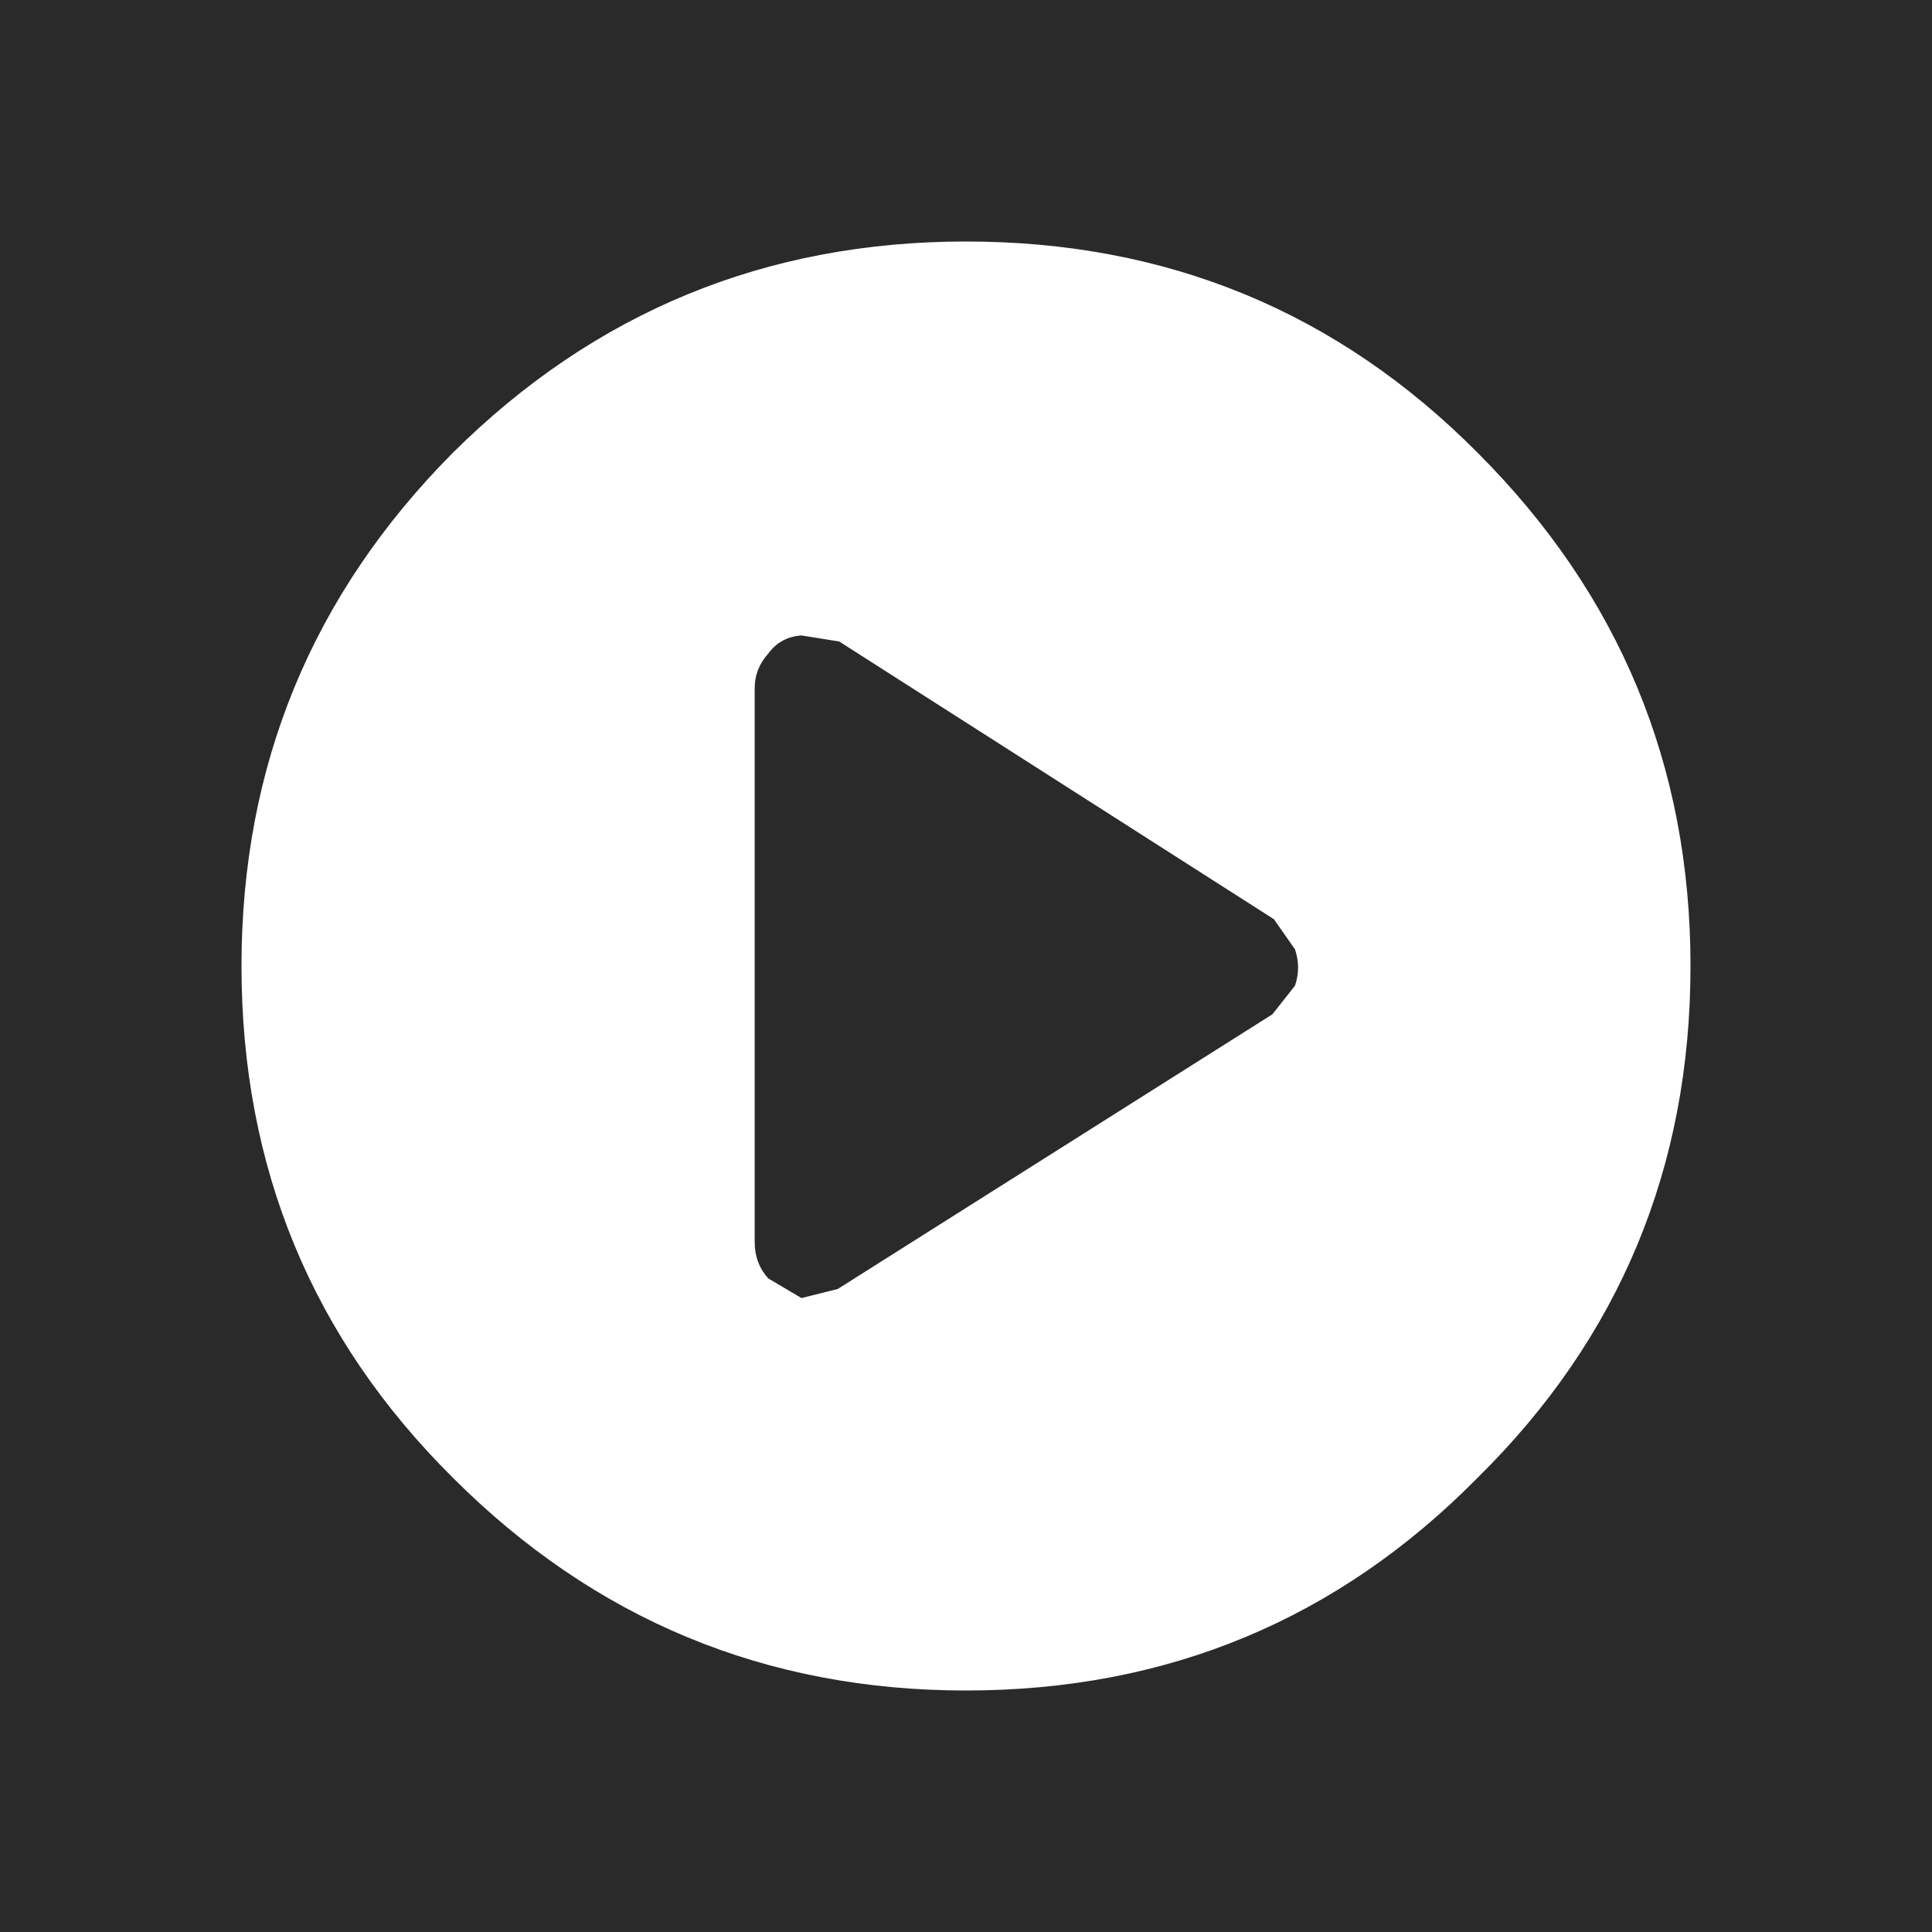
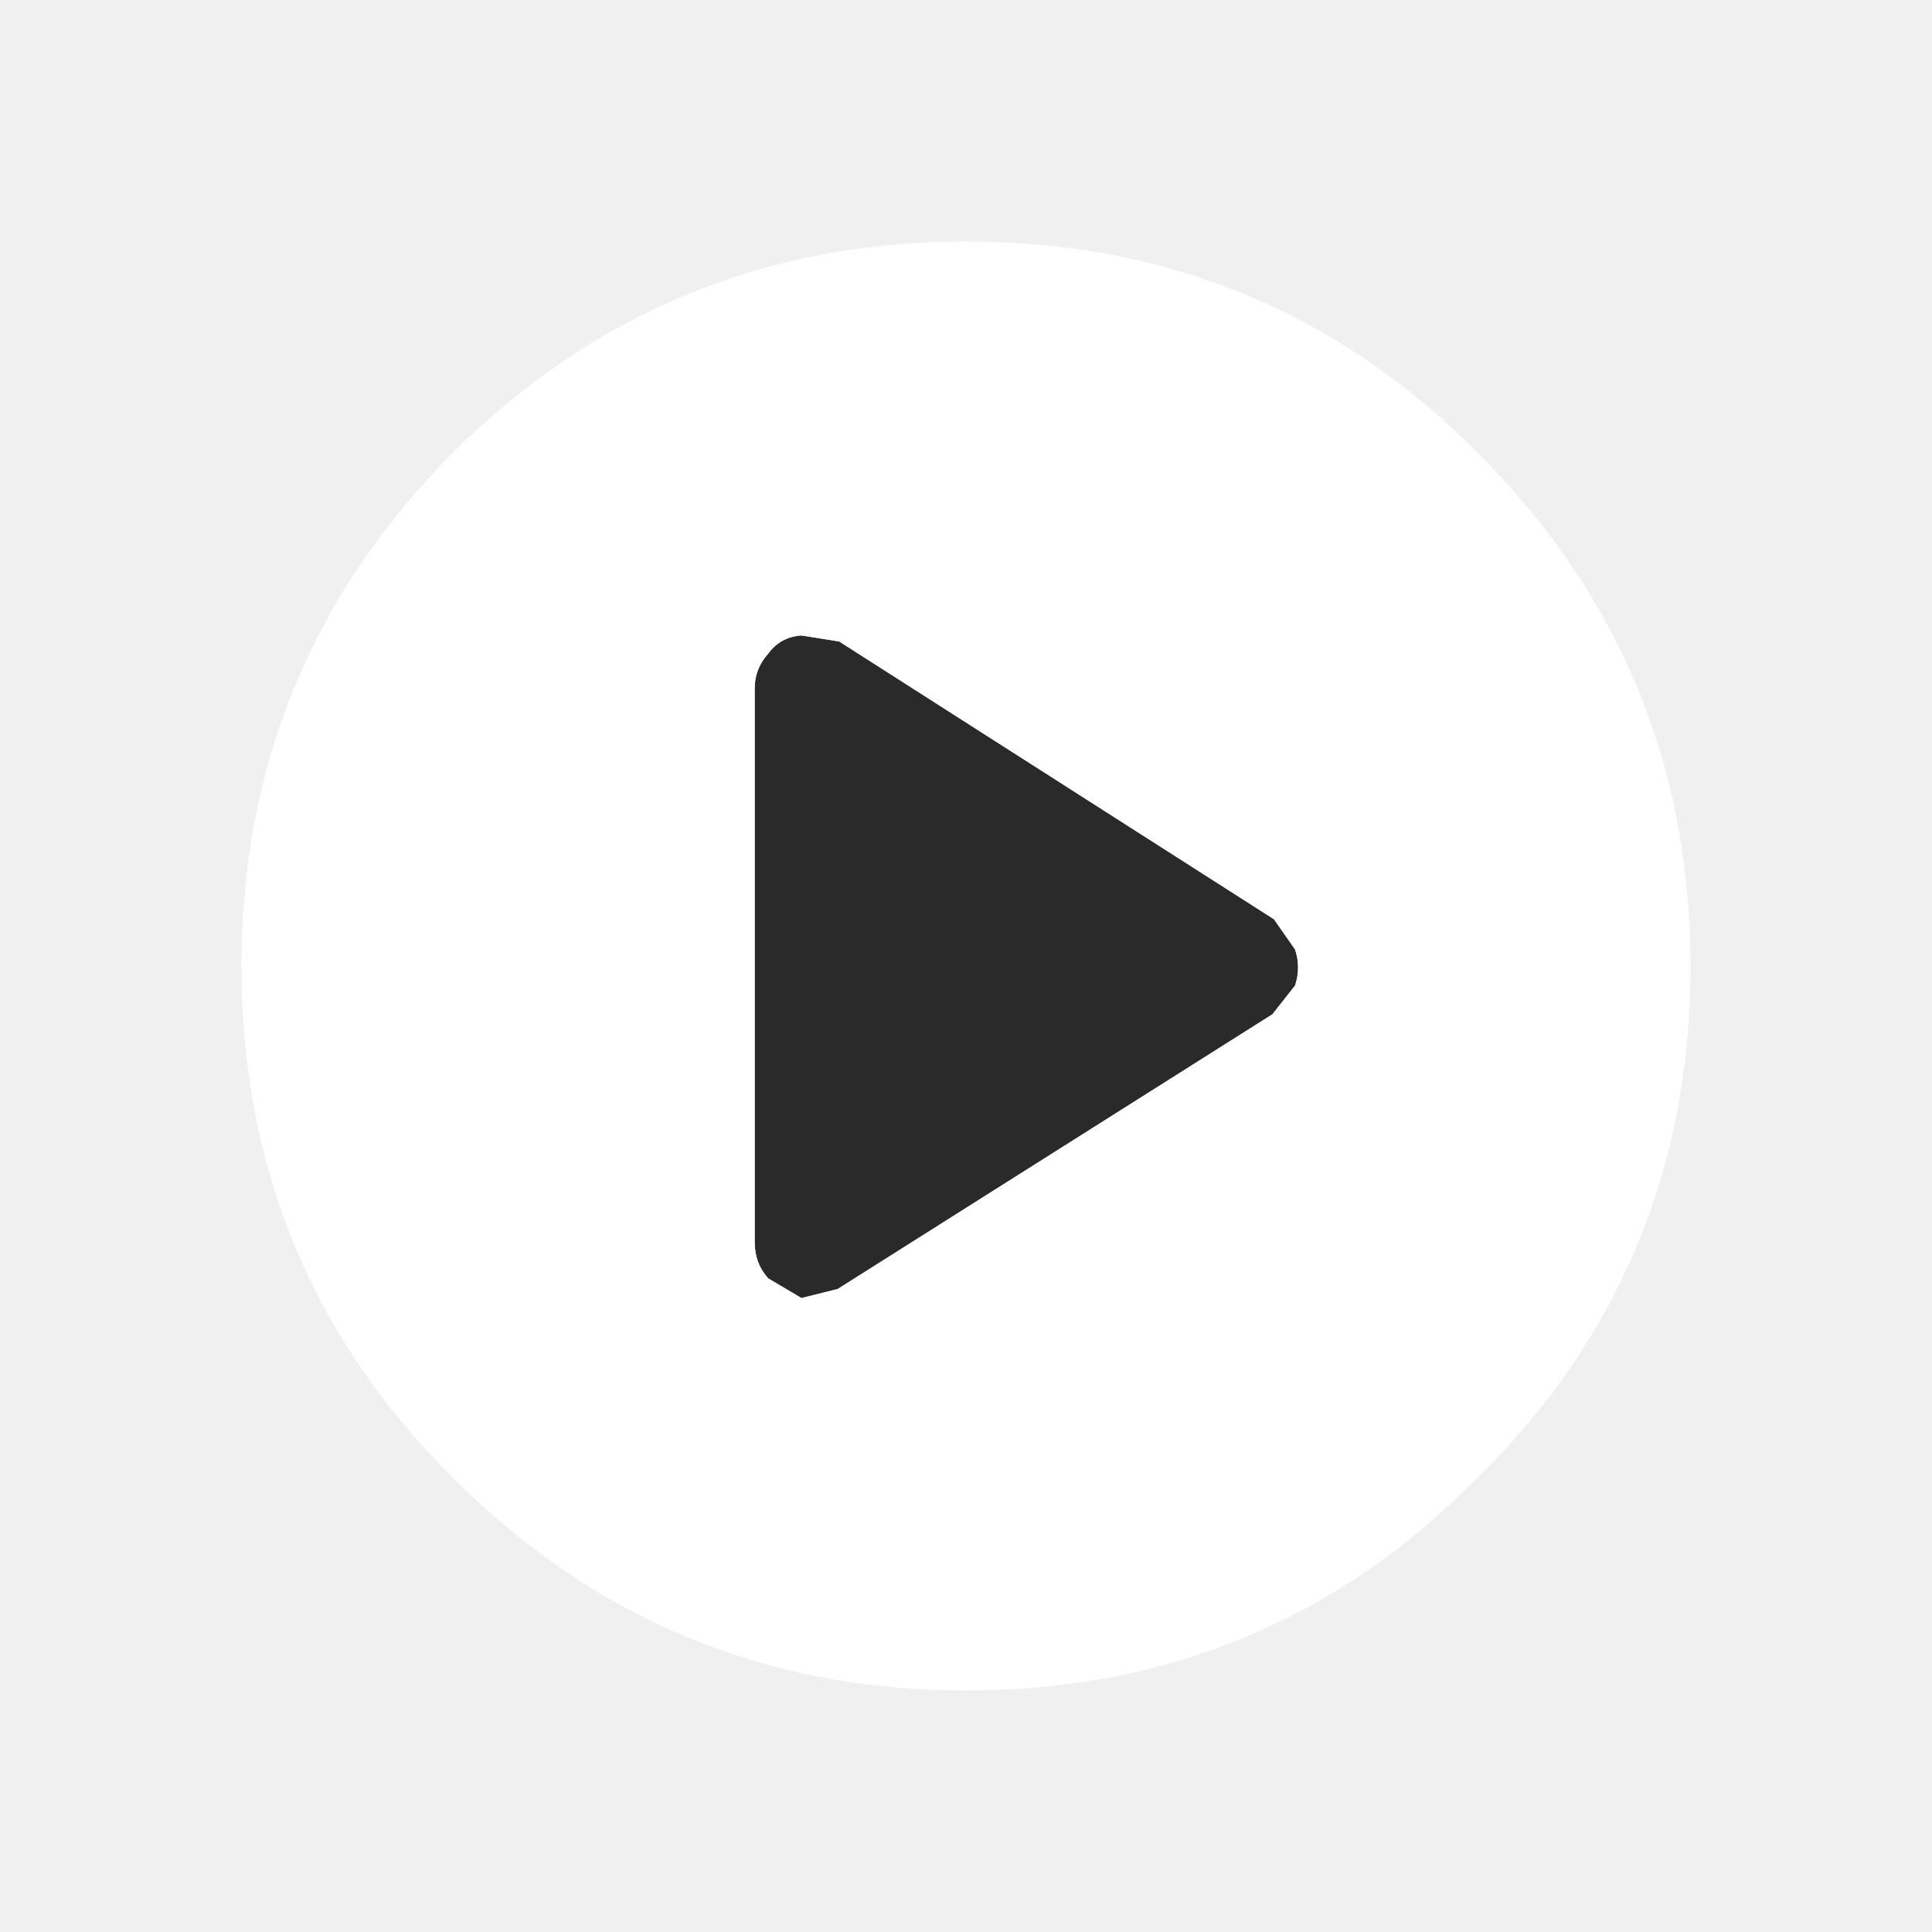
<svg xmlns="http://www.w3.org/2000/svg" width="64" height="64">
  <defs />
  <g>
-     <rect width="64" height="64" fill="#2A2A2A" />
+     <path stroke="none" fill="#2A2A2A" d="M27.8 21.25 L26.55 21.05 Q25.85 21.1 25.45 21.65 25 22.15 25 22.8 L25 41.15 Q25 41.85 25.45 42.35 L26.55 43 27.75 42.7 42.15 33.6 42.9 32.65 Q43.1 32.05 42.9 31.45 L42.2 30.45 27.8 21.25" />
    <path stroke="none" fill="#FFFFFF" d="M27.8 21.25 L26.55 21.05 Q25.85 21.1 25.45 21.65 25 22.15 25 22.8 L25 41.15 Q25 41.85 25.45 42.35 L26.55 43 27.75 42.7 42.15 33.6 42.9 32.65 Q43.1 32.05 42.9 31.45 L42.2 30.45 27.8 21.25 M56 32 Q56 42 48.95 48.95 42 56 32 56 22.05 56 15 48.95 8 42 8 32 8 22.05 15 15 22.05 8 32 8 42 8 48.95 15 56 22.05 56 32" />
  </g>
</svg>
